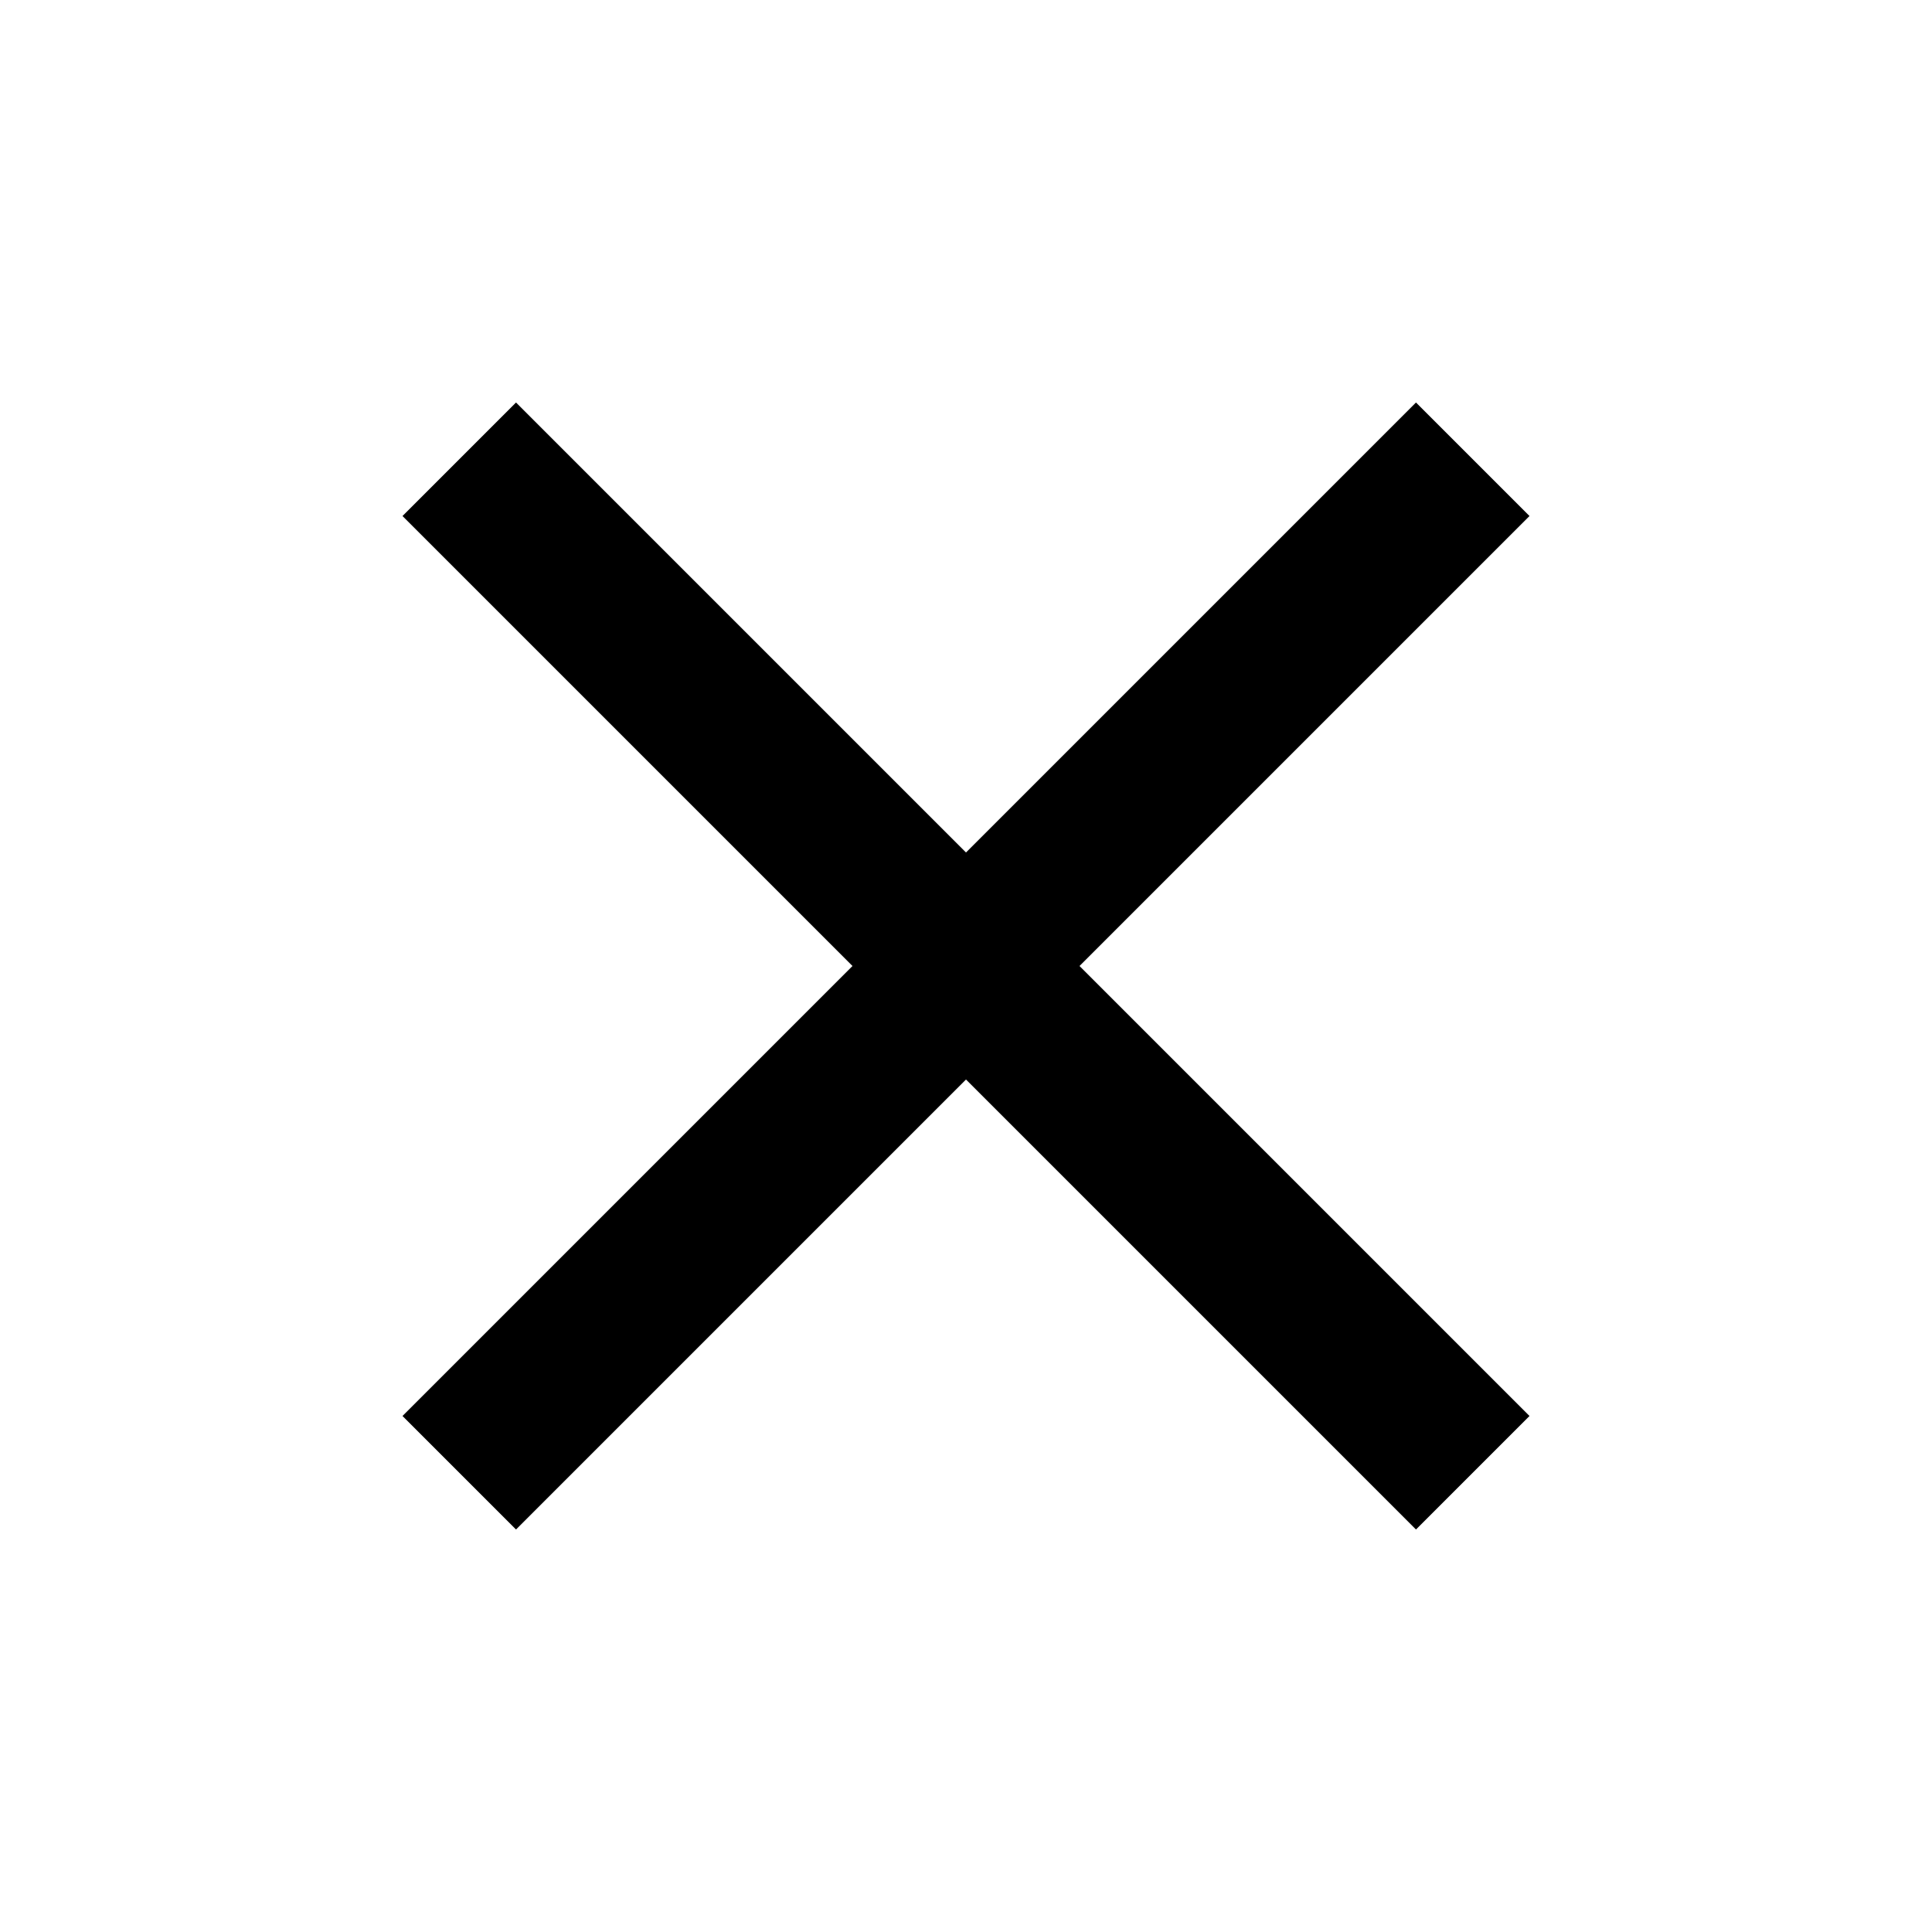
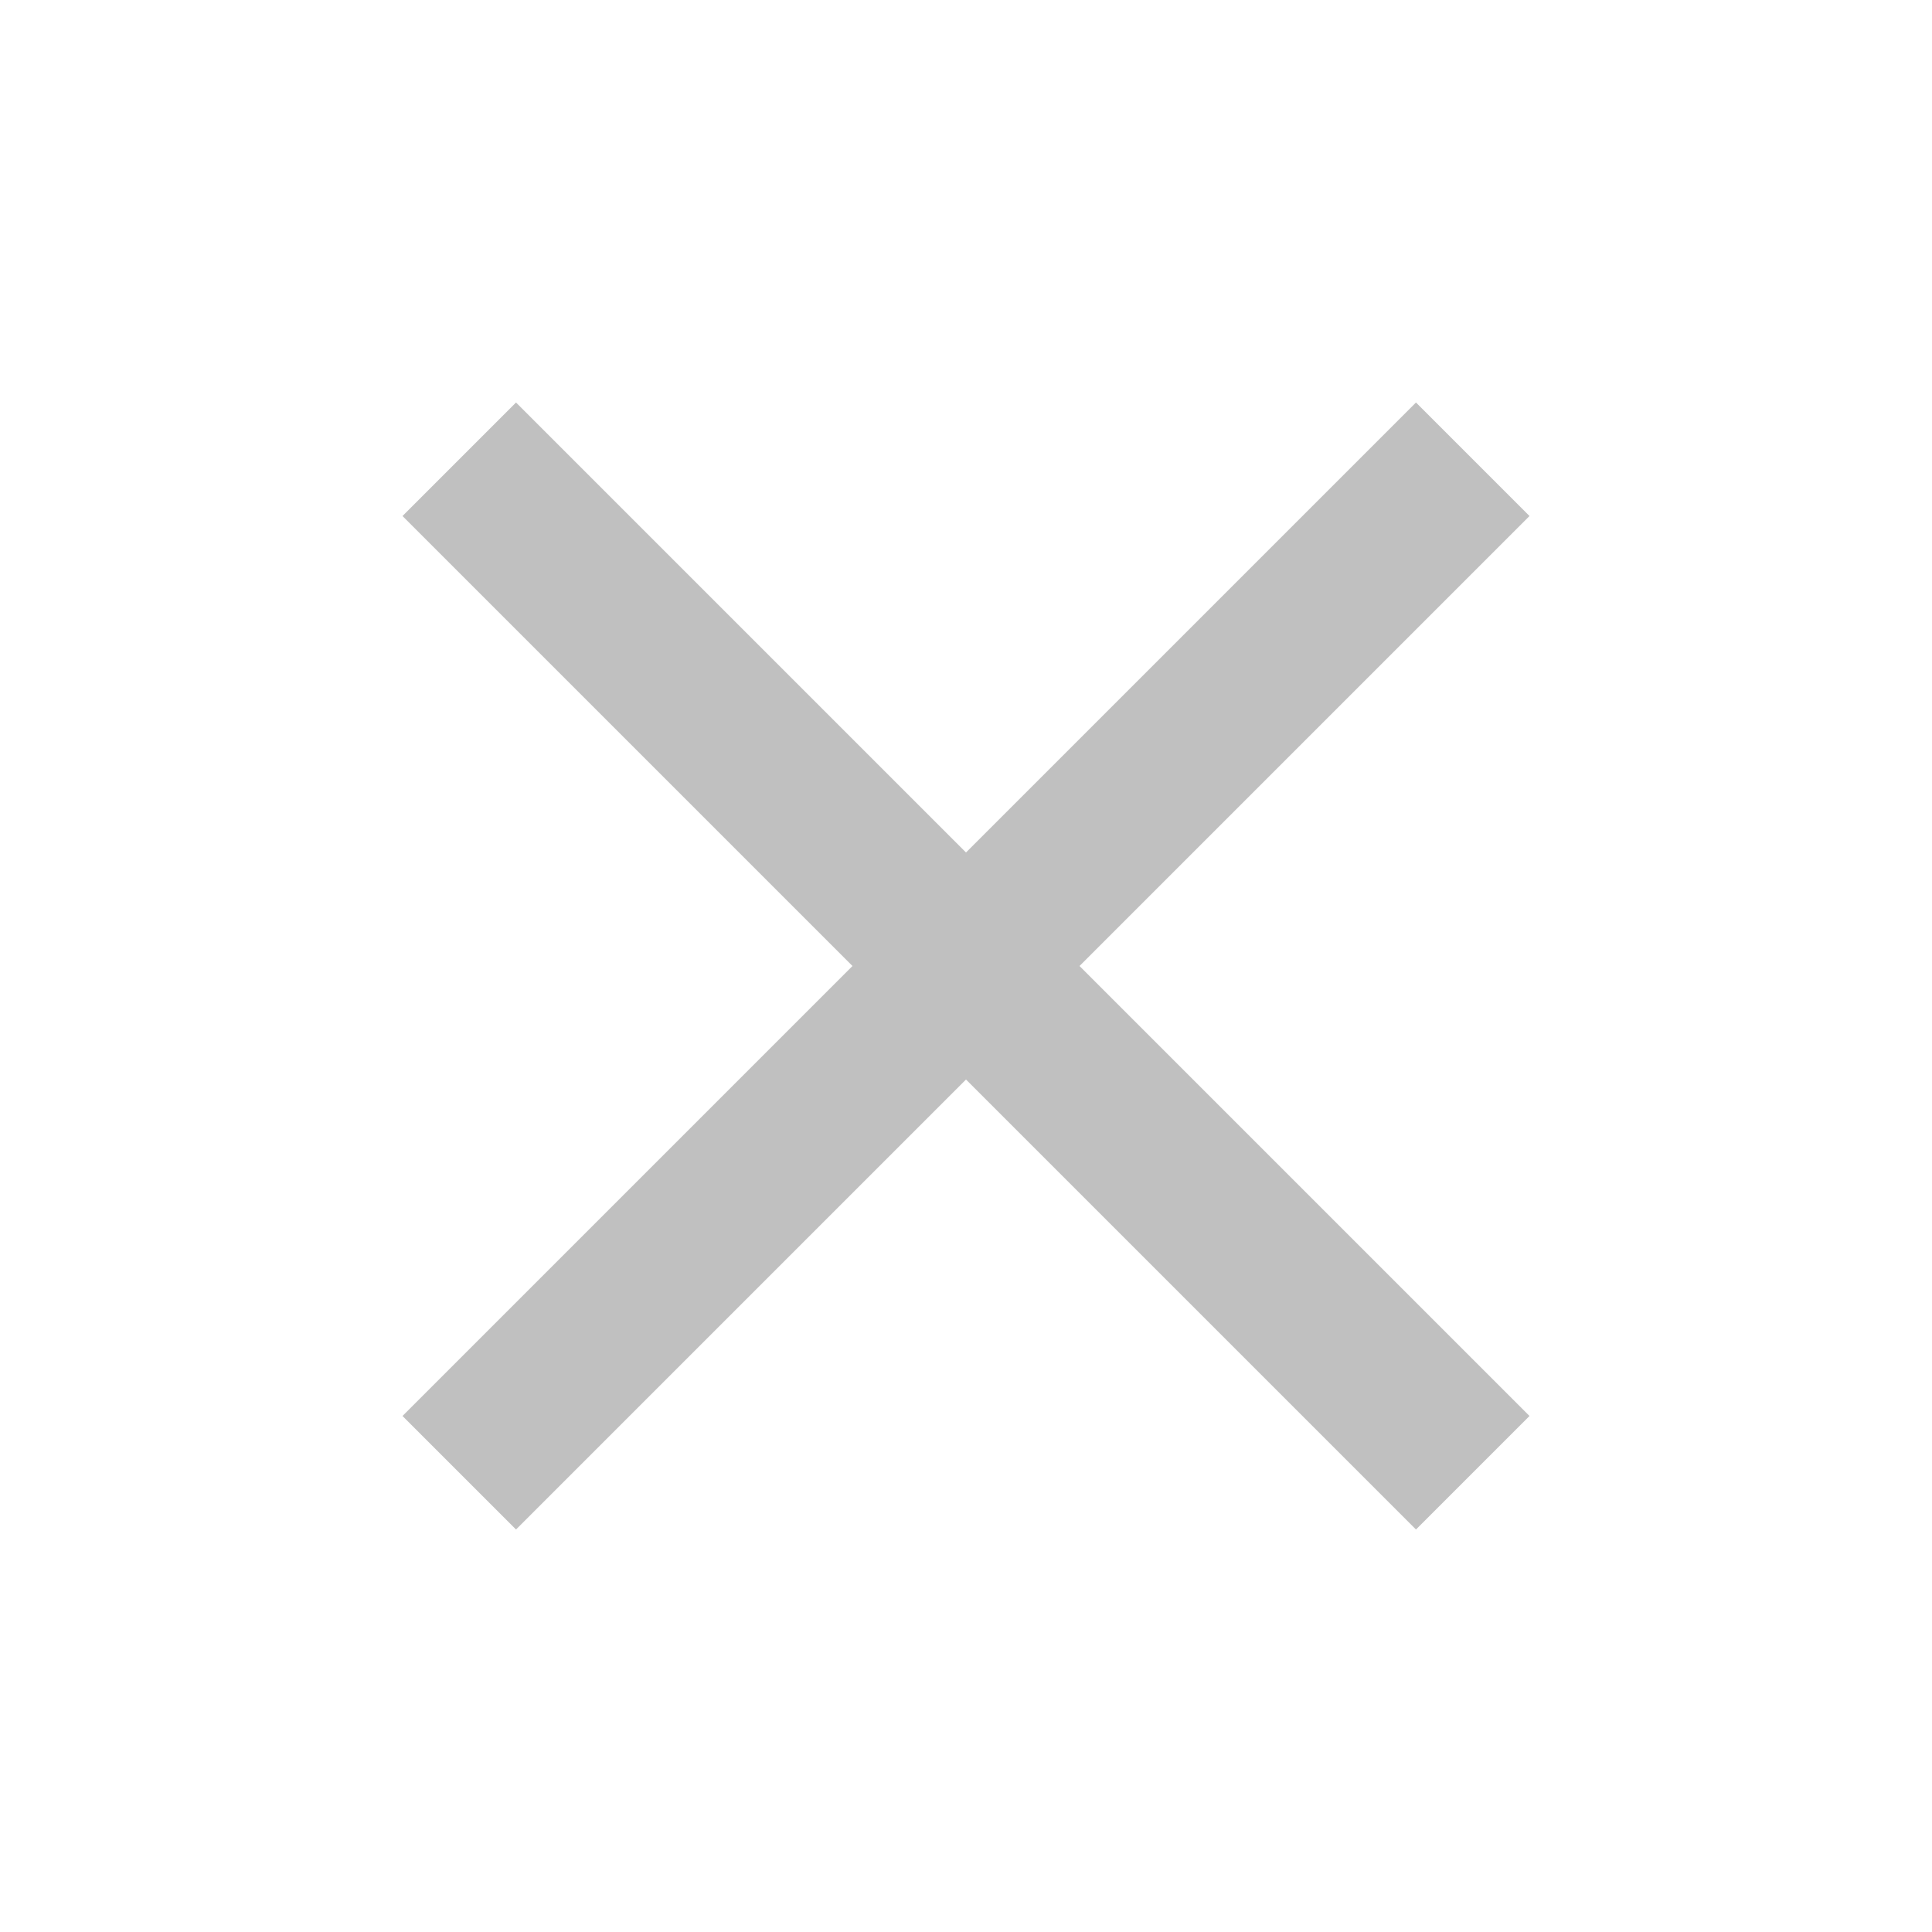
<svg xmlns="http://www.w3.org/2000/svg" width="24" height="24" viewBox="0 0 24 24">
-   <path d="M19 6.41L17.59 5 12 10.59 6.41 5 5 6.41 10.59 12 5 17.59 6.41 19 12 13.41 17.59 19 19 17.59 13.41 12z" />
+   <path fill="#c0c0c0" d="M19 6.41L17.59 5 12 10.59 6.41 5 5 6.41 10.59 12 5 17.59 6.41 19 12 13.41 17.59 19 19 17.59 13.41 12z" />
  <path d="M0 0h24v24H0z" fill="none" />
</svg>
